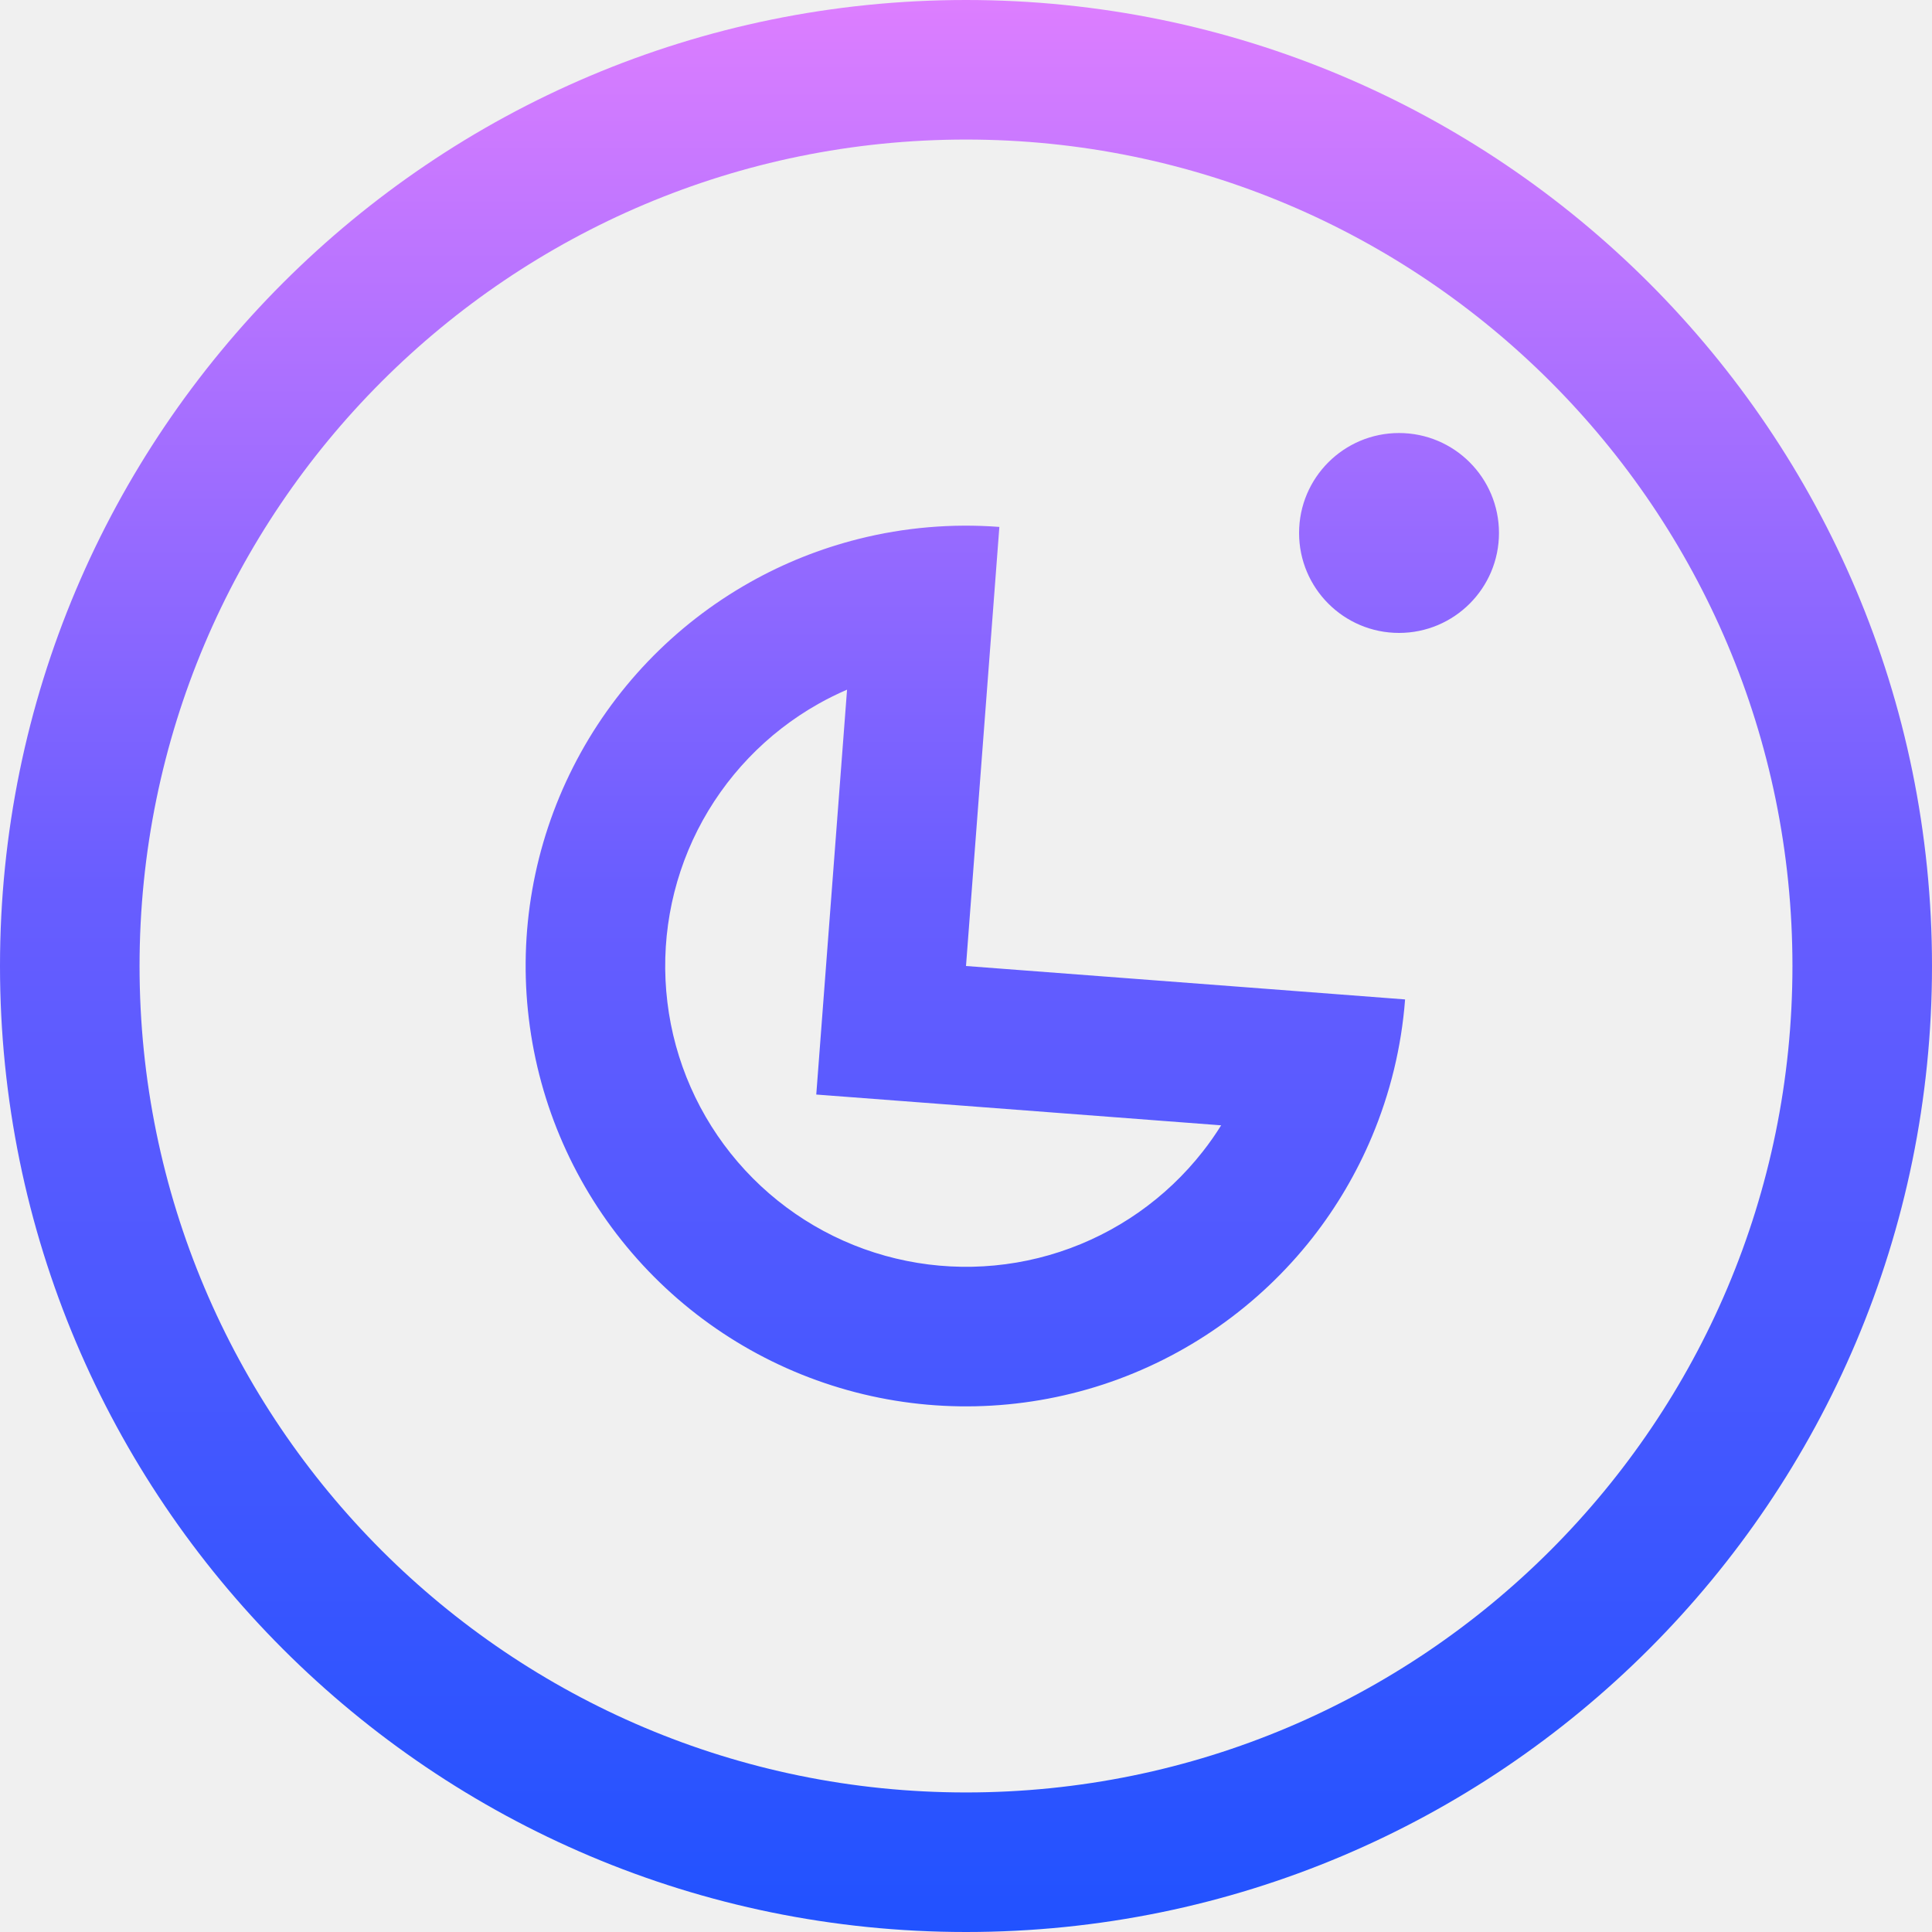
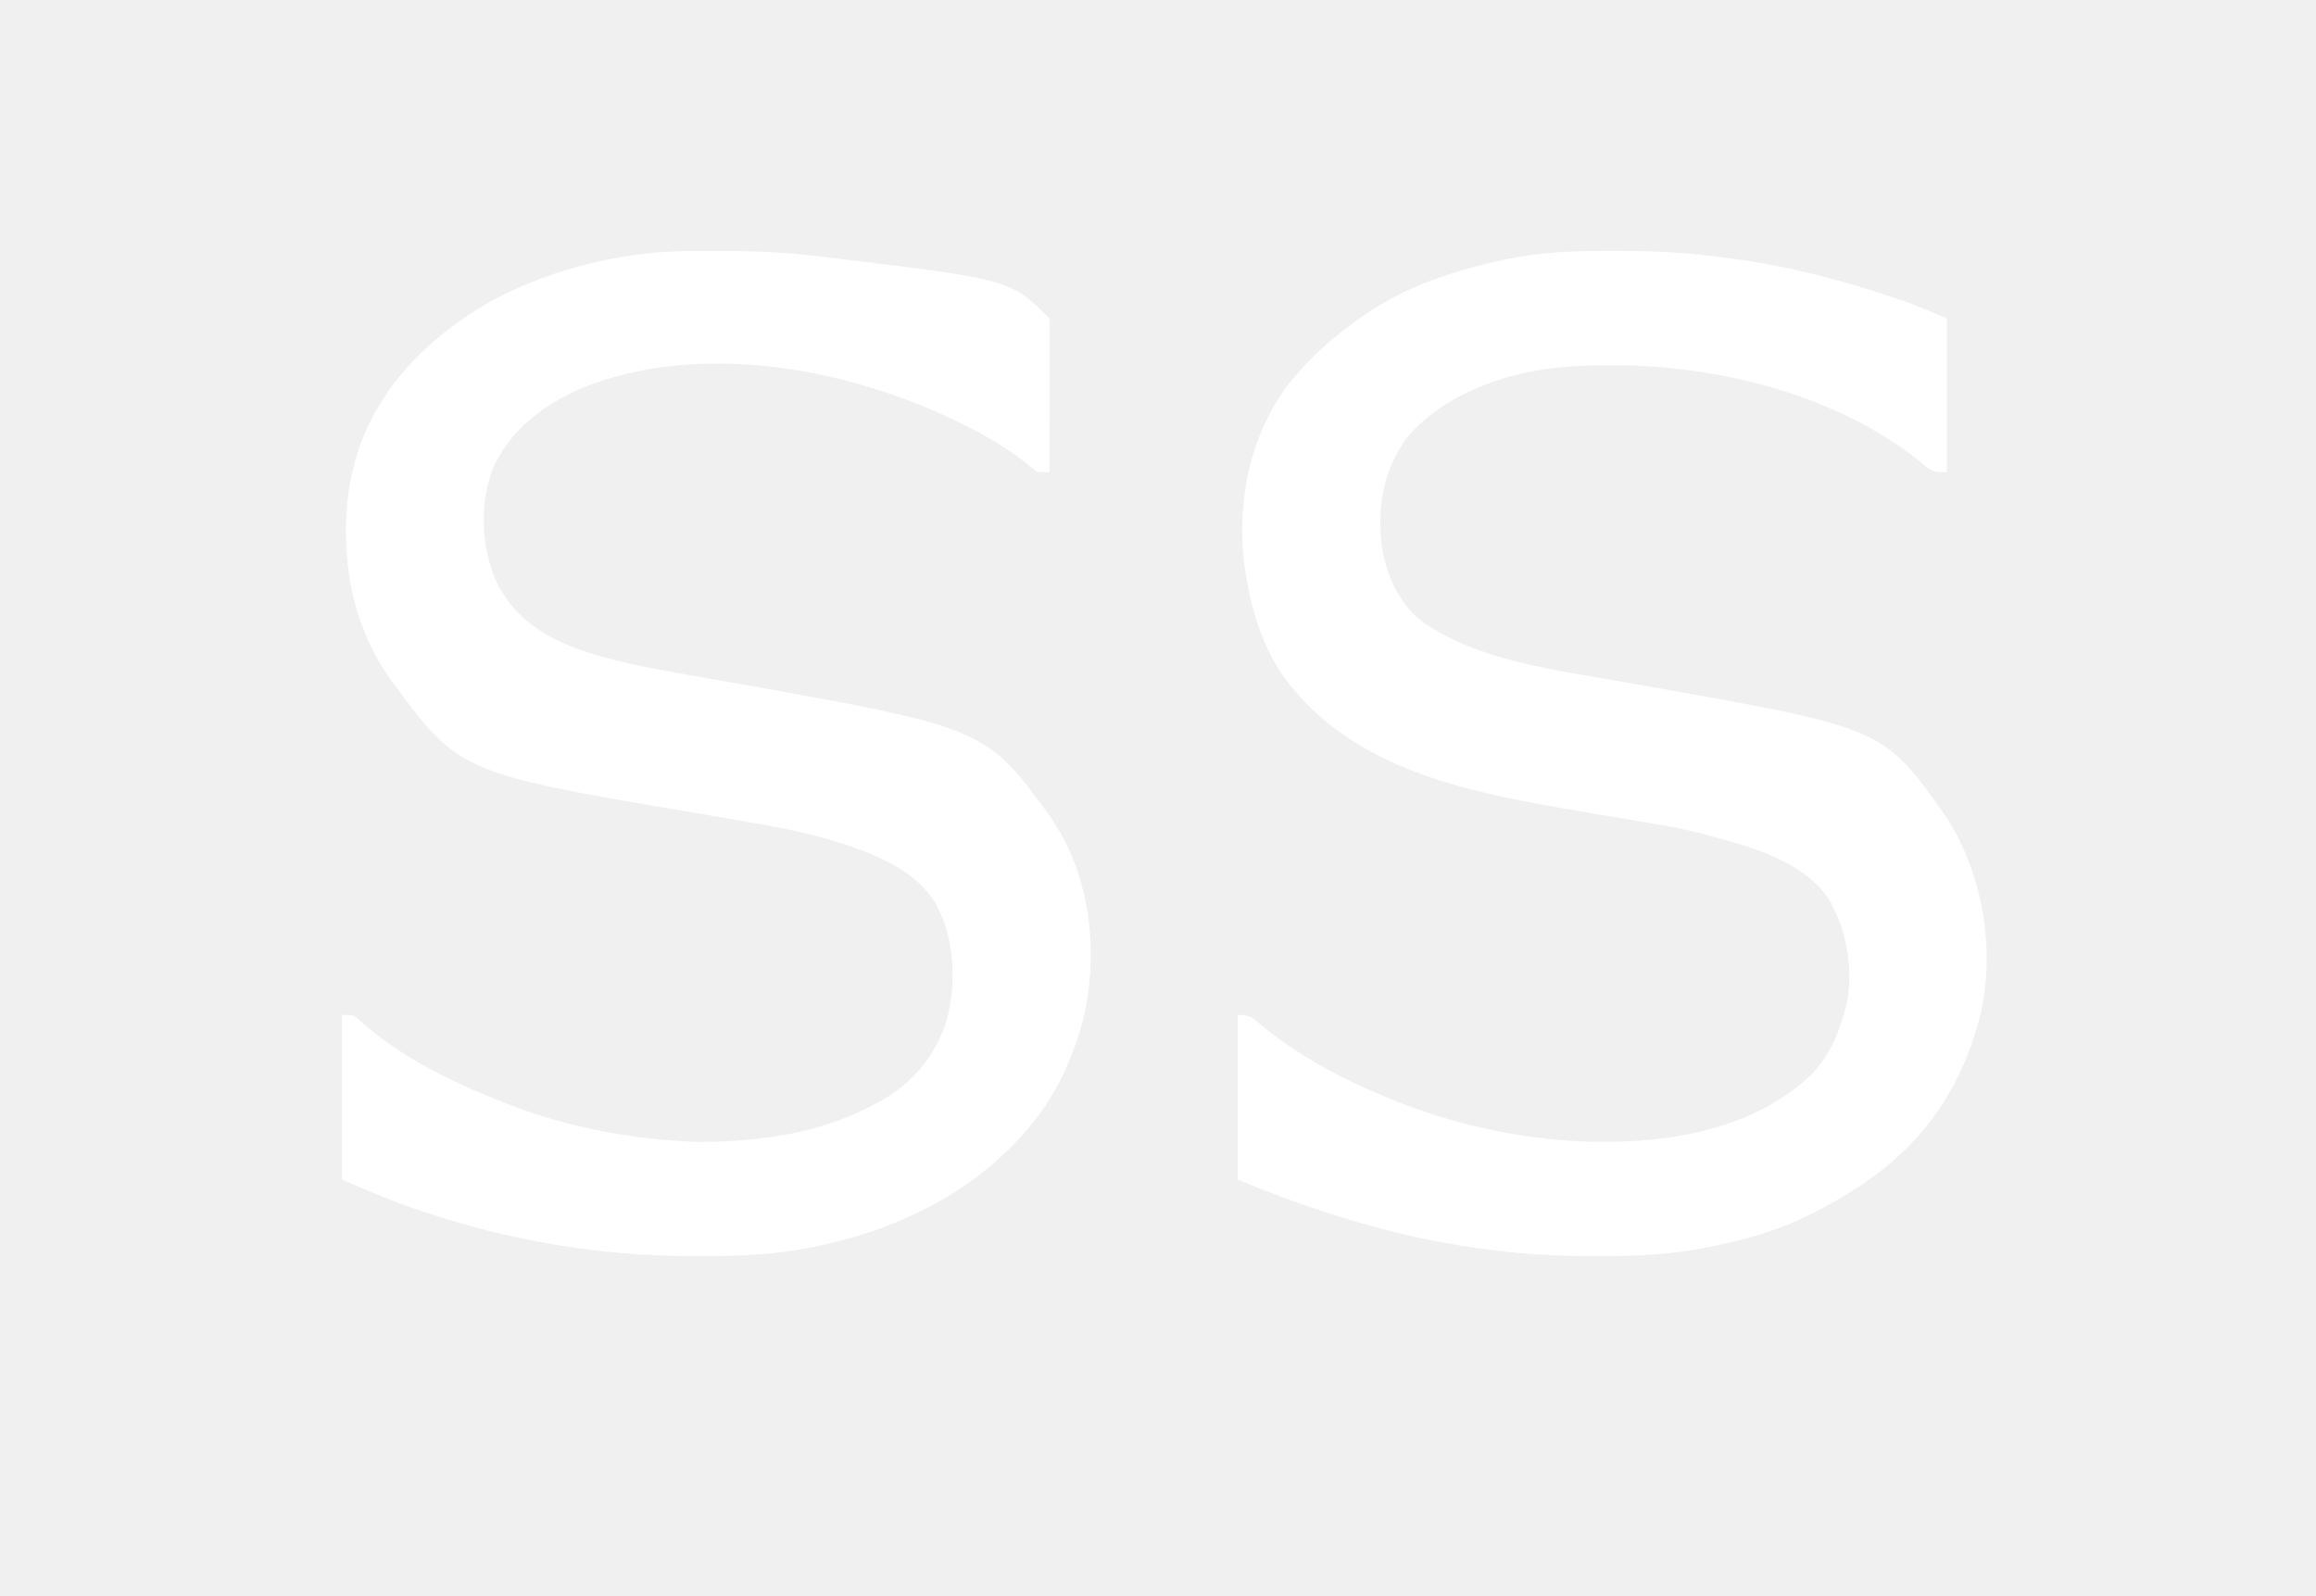
- <svg xmlns="http://www.w3.org/2000/svg" width="30" height="30" viewBox="0 0 30 30" fill="none">
-   <path fill-rule="evenodd" clip-rule="evenodd" d="M27.833 15C27.833 22.088 22.088 27.833 15 27.833C7.912 27.833 2.167 22.088 2.167 15C2.167 7.912 7.912 2.167 15 2.167C22.088 2.167 27.833 7.912 27.833 15ZM30 15C30 23.284 23.284 30 15 30C6.716 30 0 23.284 0 15C0 6.716 6.716 0 15 0C23.284 0 30 6.716 30 15ZM23.276 8.276C23.276 9.133 22.581 9.828 21.724 9.828C20.867 9.828 20.172 9.133 20.172 8.276C20.172 7.419 20.867 6.724 21.724 6.724C22.581 6.724 23.276 7.419 23.276 8.276ZM15.164 12.84L15.354 10.342L15.518 8.182C14.78 8.126 14.042 8.19 13.331 8.369C12.744 8.517 12.176 8.742 11.643 9.043C10.465 9.707 9.51 10.705 8.899 11.912C8.288 13.118 8.049 14.479 8.212 15.821C8.374 17.164 8.931 18.428 9.812 19.454C10.693 20.48 11.858 21.222 13.161 21.586C14.464 21.95 15.845 21.919 17.13 21.498C18.415 21.076 19.546 20.283 20.381 19.219C20.758 18.738 21.067 18.21 21.302 17.652C21.586 16.977 21.762 16.258 21.818 15.52L21.818 15.519L19.658 15.354L17.16 15.164L15 15L15.164 12.84ZM18.962 17.474L14.835 17.16L12.675 16.996L12.839 14.836L13.153 10.709C13.001 10.775 12.852 10.848 12.707 10.93C11.902 11.384 11.25 12.066 10.832 12.89C10.415 13.714 10.252 14.644 10.363 15.561C10.473 16.478 10.854 17.342 11.456 18.043C12.058 18.744 12.854 19.251 13.744 19.499C14.633 19.747 15.577 19.727 16.455 19.439C17.333 19.151 18.106 18.609 18.676 17.882C18.779 17.751 18.874 17.615 18.962 17.474Z" fill="url(#paint0_linear_883_4378)" />
-   <defs>
-     <linearGradient id="paint0_linear_883_4378" x1="15" y1="0" x2="15" y2="30" gradientUnits="userSpaceOnUse">
-       <stop stop-color="#DD7EFF" />
-       <stop offset="0.461" stop-color="#685DFF" />
-       <stop offset="1" stop-color="#2152FF" />
-     </linearGradient>
-   </defs>
+ <svg xmlns="http://www.w3.org/2000/svg" version="1.1" width="1280" height="882">
+   <path d="M0 0 C1.214 0.001 2.428 0.003 3.678 0.005 C22.406 0.046 40.688 0.752 59.25 3.312 C61.552 3.605 63.854 3.898 66.156 4.191 C97.34 8.337 127.954 16.245 157.688 26.438 C159.418 27.031 159.418 27.031 161.183 27.636 C169.411 30.523 177.194 33.86 185.25 37.312 C185.25 65.362 185.25 93.412 185.25 122.312 C177.929 122.312 177.405 122.287 172.312 117.938 C118.195 73.578 37.638 58.116 -30.465 64.562 C-60.41 67.837 -92.719 79.45 -112.914 102.816 C-126.929 122.049 -130.058 143.366 -126.566 166.516 C-123.25 181.939 -116.107 197.268 -102.77 206.34 C-92.872 212.571 -82.865 217.568 -71.75 221.25 C-70.868 221.559 -69.987 221.867 -69.078 222.186 C-47.366 229.447 -24.488 232.93 -1.986 236.807 C6.086 238.199 14.151 239.625 22.215 241.059 C23.006 241.199 23.797 241.34 24.612 241.485 C150.311 263.873 150.311 263.873 185.25 313.312 C205.079 345.009 212.052 385.033 203.888 421.767 C199.075 440.969 191.607 459.048 180.25 475.312 C179.581 476.279 178.912 477.246 178.223 478.242 C160.843 502.069 138.237 518.067 112.25 531.312 C111.618 531.638 110.985 531.964 110.333 532.3 C91.257 542.02 69.918 547.709 48.938 551.5 C48.099 551.655 47.26 551.81 46.395 551.969 C27.745 555.146 8.938 555.687 -9.938 555.625 C-11.066 555.624 -12.194 555.622 -13.357 555.62 C-81.866 555.459 -143.423 539.517 -206.75 513.312 C-206.75 483.283 -206.75 453.252 -206.75 422.312 C-200.232 422.312 -198.738 423.432 -194.25 427.438 C-174.119 444.424 -149.958 457.171 -125.75 467.312 C-124.932 467.655 -124.115 467.998 -123.272 468.351 C-88.711 482.617 -51.142 491.103 -13.75 492.312 C-12.63 492.354 -11.51 492.395 -10.355 492.438 C32.144 493.215 77.843 485.679 109.969 455.691 C120.399 444.815 125.551 432.71 129.25 418.312 C129.427 417.699 129.604 417.085 129.787 416.452 C133.938 397.265 129.693 374.195 119.562 357.625 C104.752 336.853 77.577 329.597 54.25 323.312 C53.179 323.011 52.109 322.709 51.005 322.399 C38.135 318.947 24.99 316.906 11.861 314.71 C7.561 313.991 3.263 313.26 -1.035 312.526 C-2.107 312.343 -2.107 312.343 -3.201 312.156 C-4.639 311.911 -6.076 311.666 -7.513 311.42 C-10.343 310.937 -13.174 310.456 -16.004 309.974 C-76.077 299.746 -142.728 288.211 -181.188 235.5 C-193.705 217.491 -199.624 196.757 -202.75 175.312 C-202.949 173.957 -202.949 173.957 -203.152 172.574 C-207.225 137.598 -199.763 100.795 -177.85 72.666 C-169.189 62.033 -159.58 52.723 -148.75 44.312 C-147.961 43.685 -147.961 43.685 -147.155 43.044 C-132.089 31.109 -114.93 21.581 -96.75 15.312 C-95.989 15.041 -95.228 14.77 -94.444 14.491 C-83.159 10.504 -71.773 7.466 -60.062 5 C-58.356 4.636 -58.356 4.636 -56.615 4.266 C-37.792 0.481 -19.152 -0.058 0 0 Z " fill="#FFFFFF" transform="translate(890.75,138.6875)" />
+   <path d="M0 0 C1.685 -0.01 1.685 -0.01 3.404 -0.021 C7.026 -0.038 10.648 -0.045 14.27 -0.047 C15.504 -0.048 16.738 -0.05 18.01 -0.051 C36.919 -0.046 55.336 0.673 74.082 3.203 C75.868 3.413 77.655 3.62 79.441 3.824 C177.564 15.685 177.564 15.685 199.082 37.203 C199.177 39.851 199.208 42.472 199.196 45.119 C199.196 45.949 199.196 46.778 199.196 47.632 C199.195 50.386 199.188 53.14 199.18 55.895 C199.178 57.799 199.176 59.703 199.175 61.607 C199.172 66.63 199.162 71.652 199.151 76.675 C199.14 81.795 199.136 86.916 199.131 92.037 C199.12 102.092 199.103 112.148 199.082 122.203 C192.507 122.34 192.507 122.34 189.523 119.895 C188.586 119.152 188.586 119.152 187.629 118.394 C186.647 117.588 186.647 117.588 185.645 116.766 C173.372 107.153 160.151 99.851 146.082 93.203 C144.9 92.641 143.718 92.079 142.5 91.5 C83.909 64.428 8.014 50.924 -54.168 73.703 C-76.946 82.415 -97.059 96.133 -107.855 118.684 C-115.952 137.884 -115.151 161.286 -107.605 180.516 C-98.442 200.833 -83.22 211.534 -62.793 219.516 C-43.253 226.589 -22.853 230.344 -2.436 233.9 C1.56 234.596 5.554 235.303 9.547 236.015 C10.219 236.134 10.89 236.254 11.583 236.377 C12.937 236.618 14.291 236.86 15.645 237.101 C17.658 237.459 19.672 237.817 21.685 238.174 C163.692 263.377 163.692 263.377 200.02 313.203 C201.074 314.849 202.092 316.518 203.082 318.203 C203.734 319.285 204.387 320.366 205.059 321.48 C222.668 351.794 225.908 391.963 217.48 425.606 C211.648 447.231 201.907 468.276 187.082 485.203 C186.249 486.157 185.417 487.111 184.559 488.094 C153.299 523.308 109.595 543.11 63.77 551.391 C62.931 551.546 62.092 551.7 61.227 551.86 C42.577 555.036 23.77 555.578 4.895 555.516 C3.766 555.514 2.638 555.513 1.475 555.511 C-49.877 555.39 -99.098 547.064 -147.784 530.631 C-149.679 529.991 -151.577 529.358 -153.475 528.726 C-166.638 524.2 -178.993 518.671 -191.918 513.203 C-191.918 483.173 -191.918 453.143 -191.918 422.203 C-185.268 422.203 -185.268 422.203 -180.98 426.266 C-159.645 445.263 -132.292 458.736 -105.918 469.203 C-104.81 469.654 -104.81 469.654 -103.68 470.114 C-70.668 483.482 -35.424 490.506 0.082 492.203 C0.799 492.238 1.515 492.272 2.253 492.308 C6.873 492.494 11.466 492.406 16.082 492.203 C17.07 492.162 18.058 492.121 19.075 492.079 C48.878 490.71 76.749 485.517 103.082 471.203 C103.982 470.734 104.882 470.265 105.809 469.781 C123.638 459.908 136.603 444.091 142.492 424.508 C147.861 403.531 146.636 379.329 135.973 360.176 C125.15 343.158 106.448 334.917 87.957 328.641 C87.165 328.372 86.374 328.103 85.558 327.825 C69.854 322.681 53.911 319.231 37.645 316.453 C35.709 316.115 33.773 315.777 31.837 315.438 C22.251 313.763 12.657 312.129 3.061 310.506 C-127.155 288.472 -127.155 288.472 -165.626 236.047 C-176.233 220.905 -183.448 203.311 -186.918 185.203 C-187.229 183.591 -187.229 183.591 -187.547 181.945 C-190.845 160.958 -190.746 137.676 -184.918 117.203 C-184.645 116.203 -184.645 116.203 -184.367 115.182 C-173.599 76.567 -143.831 47.1 -109.719 27.789 C-100.729 22.84 -91.575 18.692 -81.918 15.203 C-81.242 14.955 -80.566 14.706 -79.87 14.45 C-54.467 5.201 -27.043 0.113 0 0 Z " fill="#FFFFFF" transform="translate(380.918,138.7969)" />
</svg>
